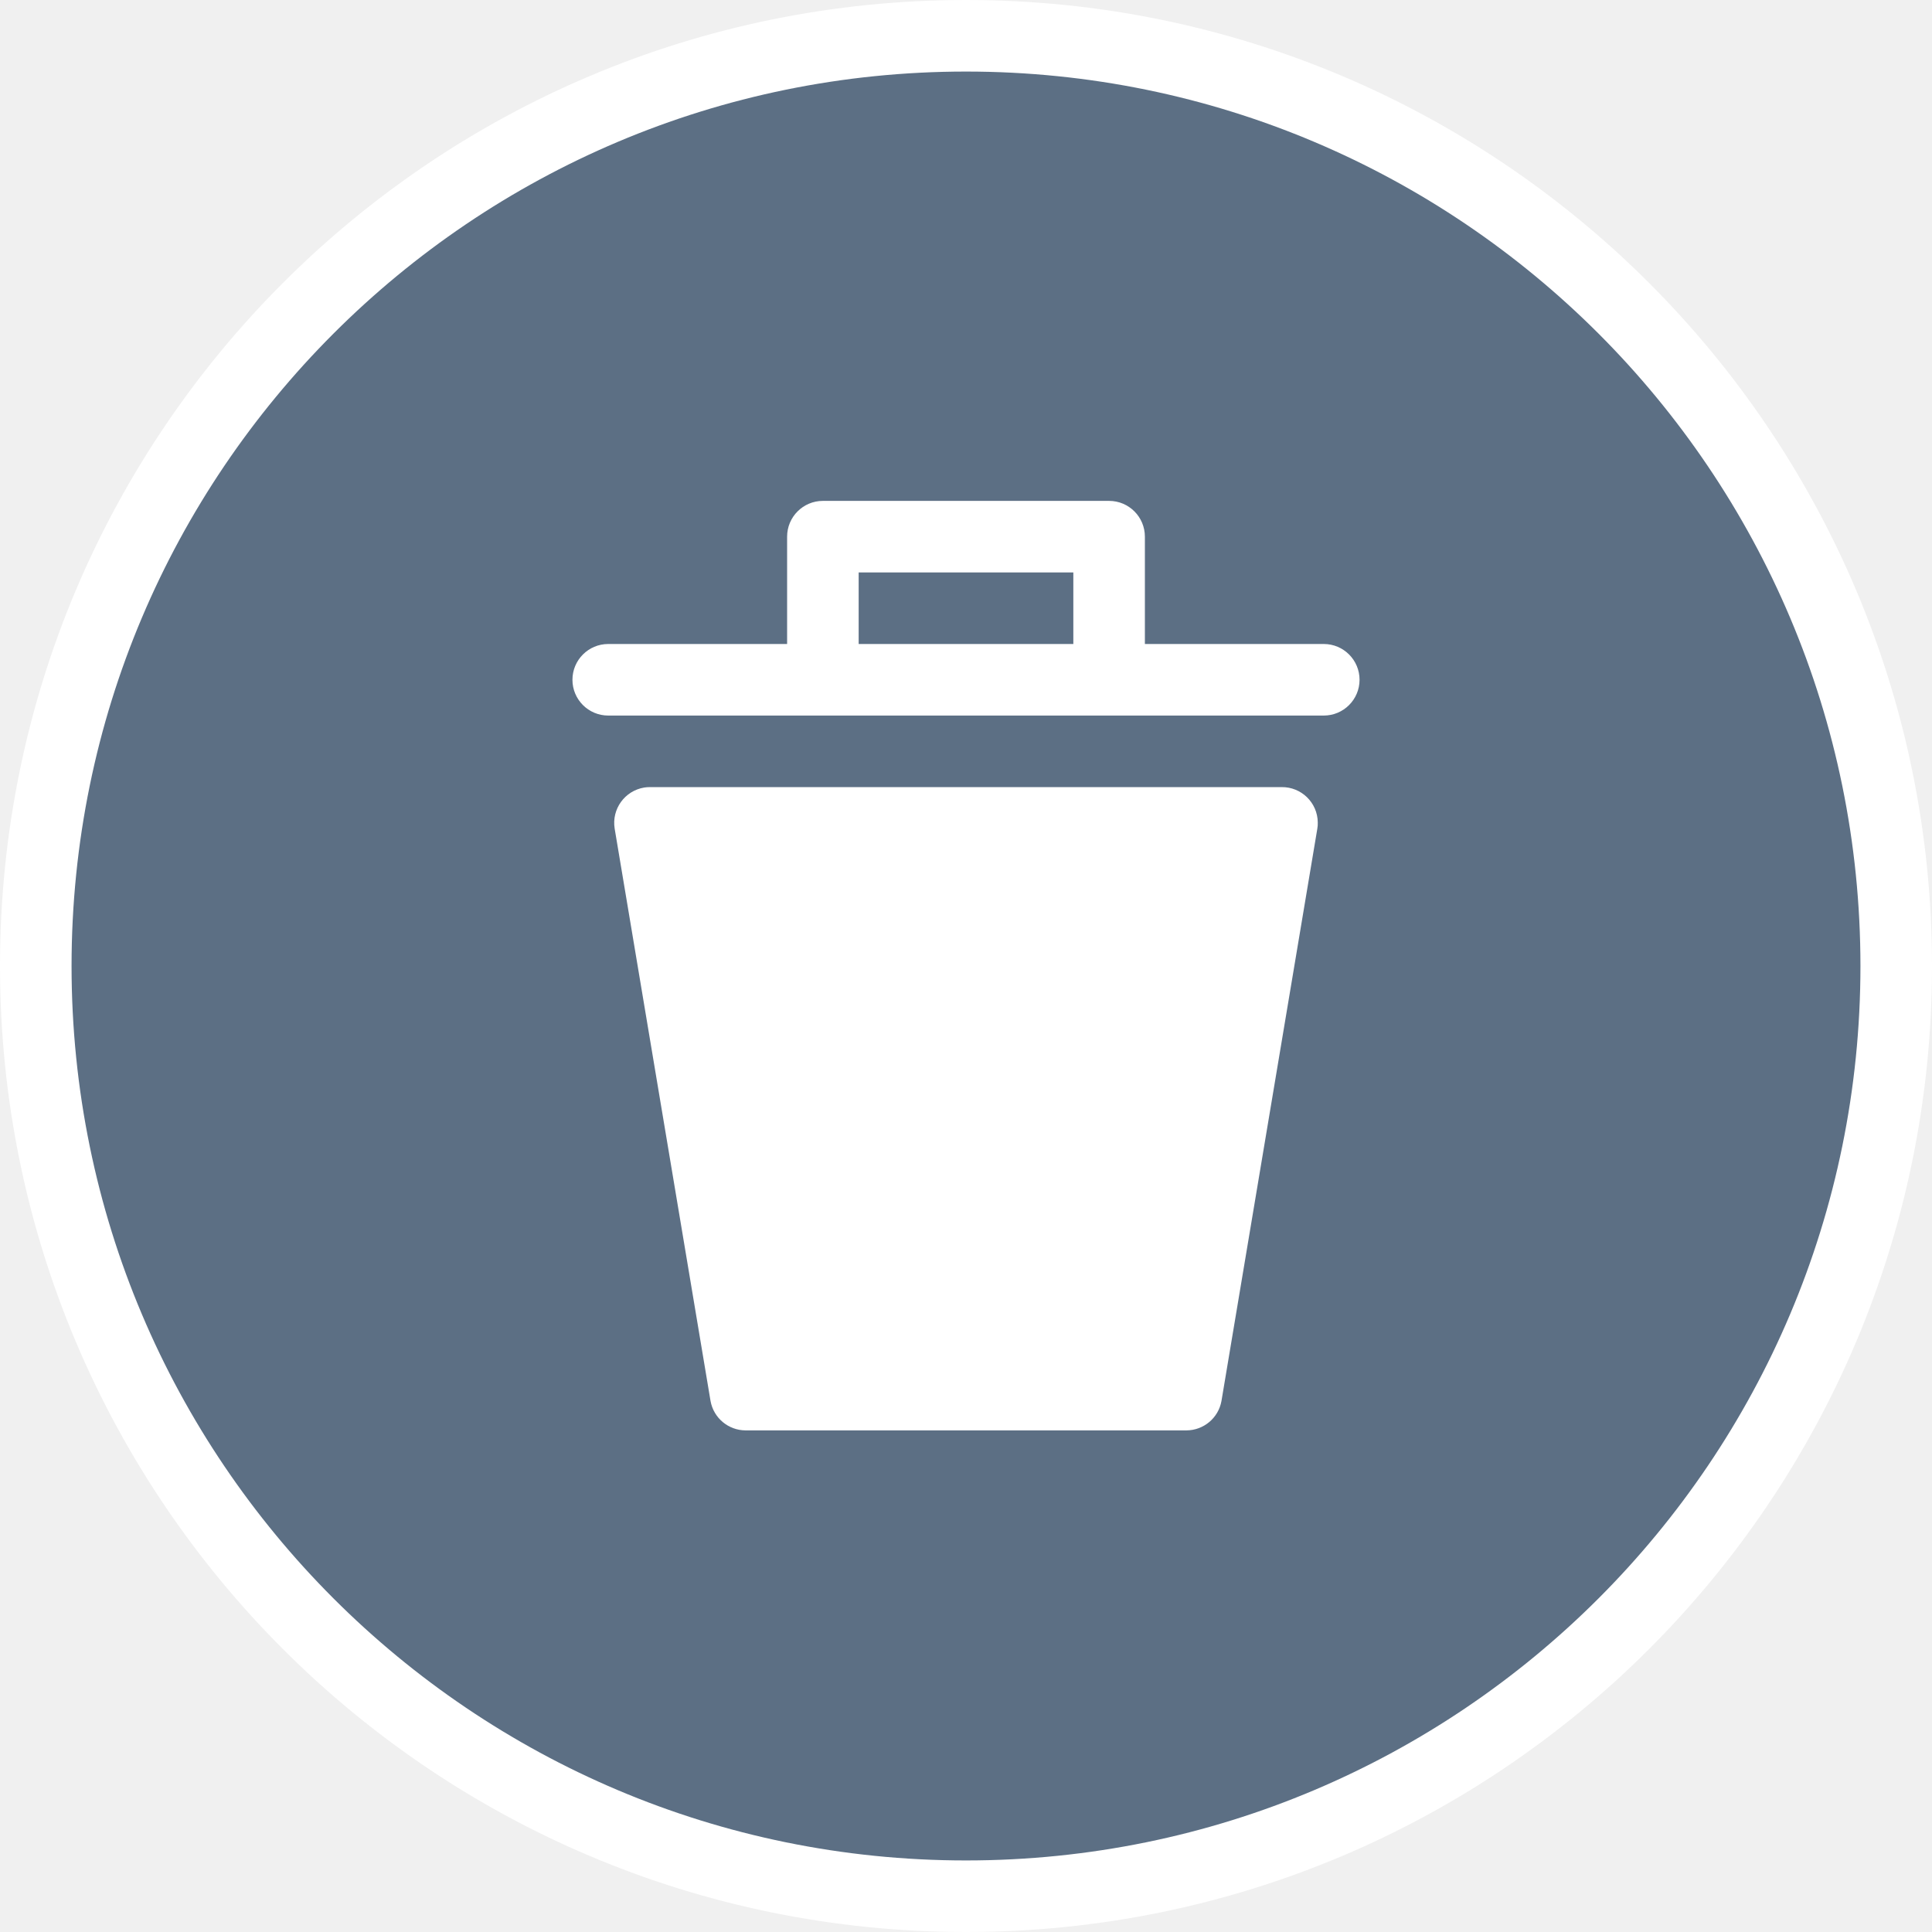
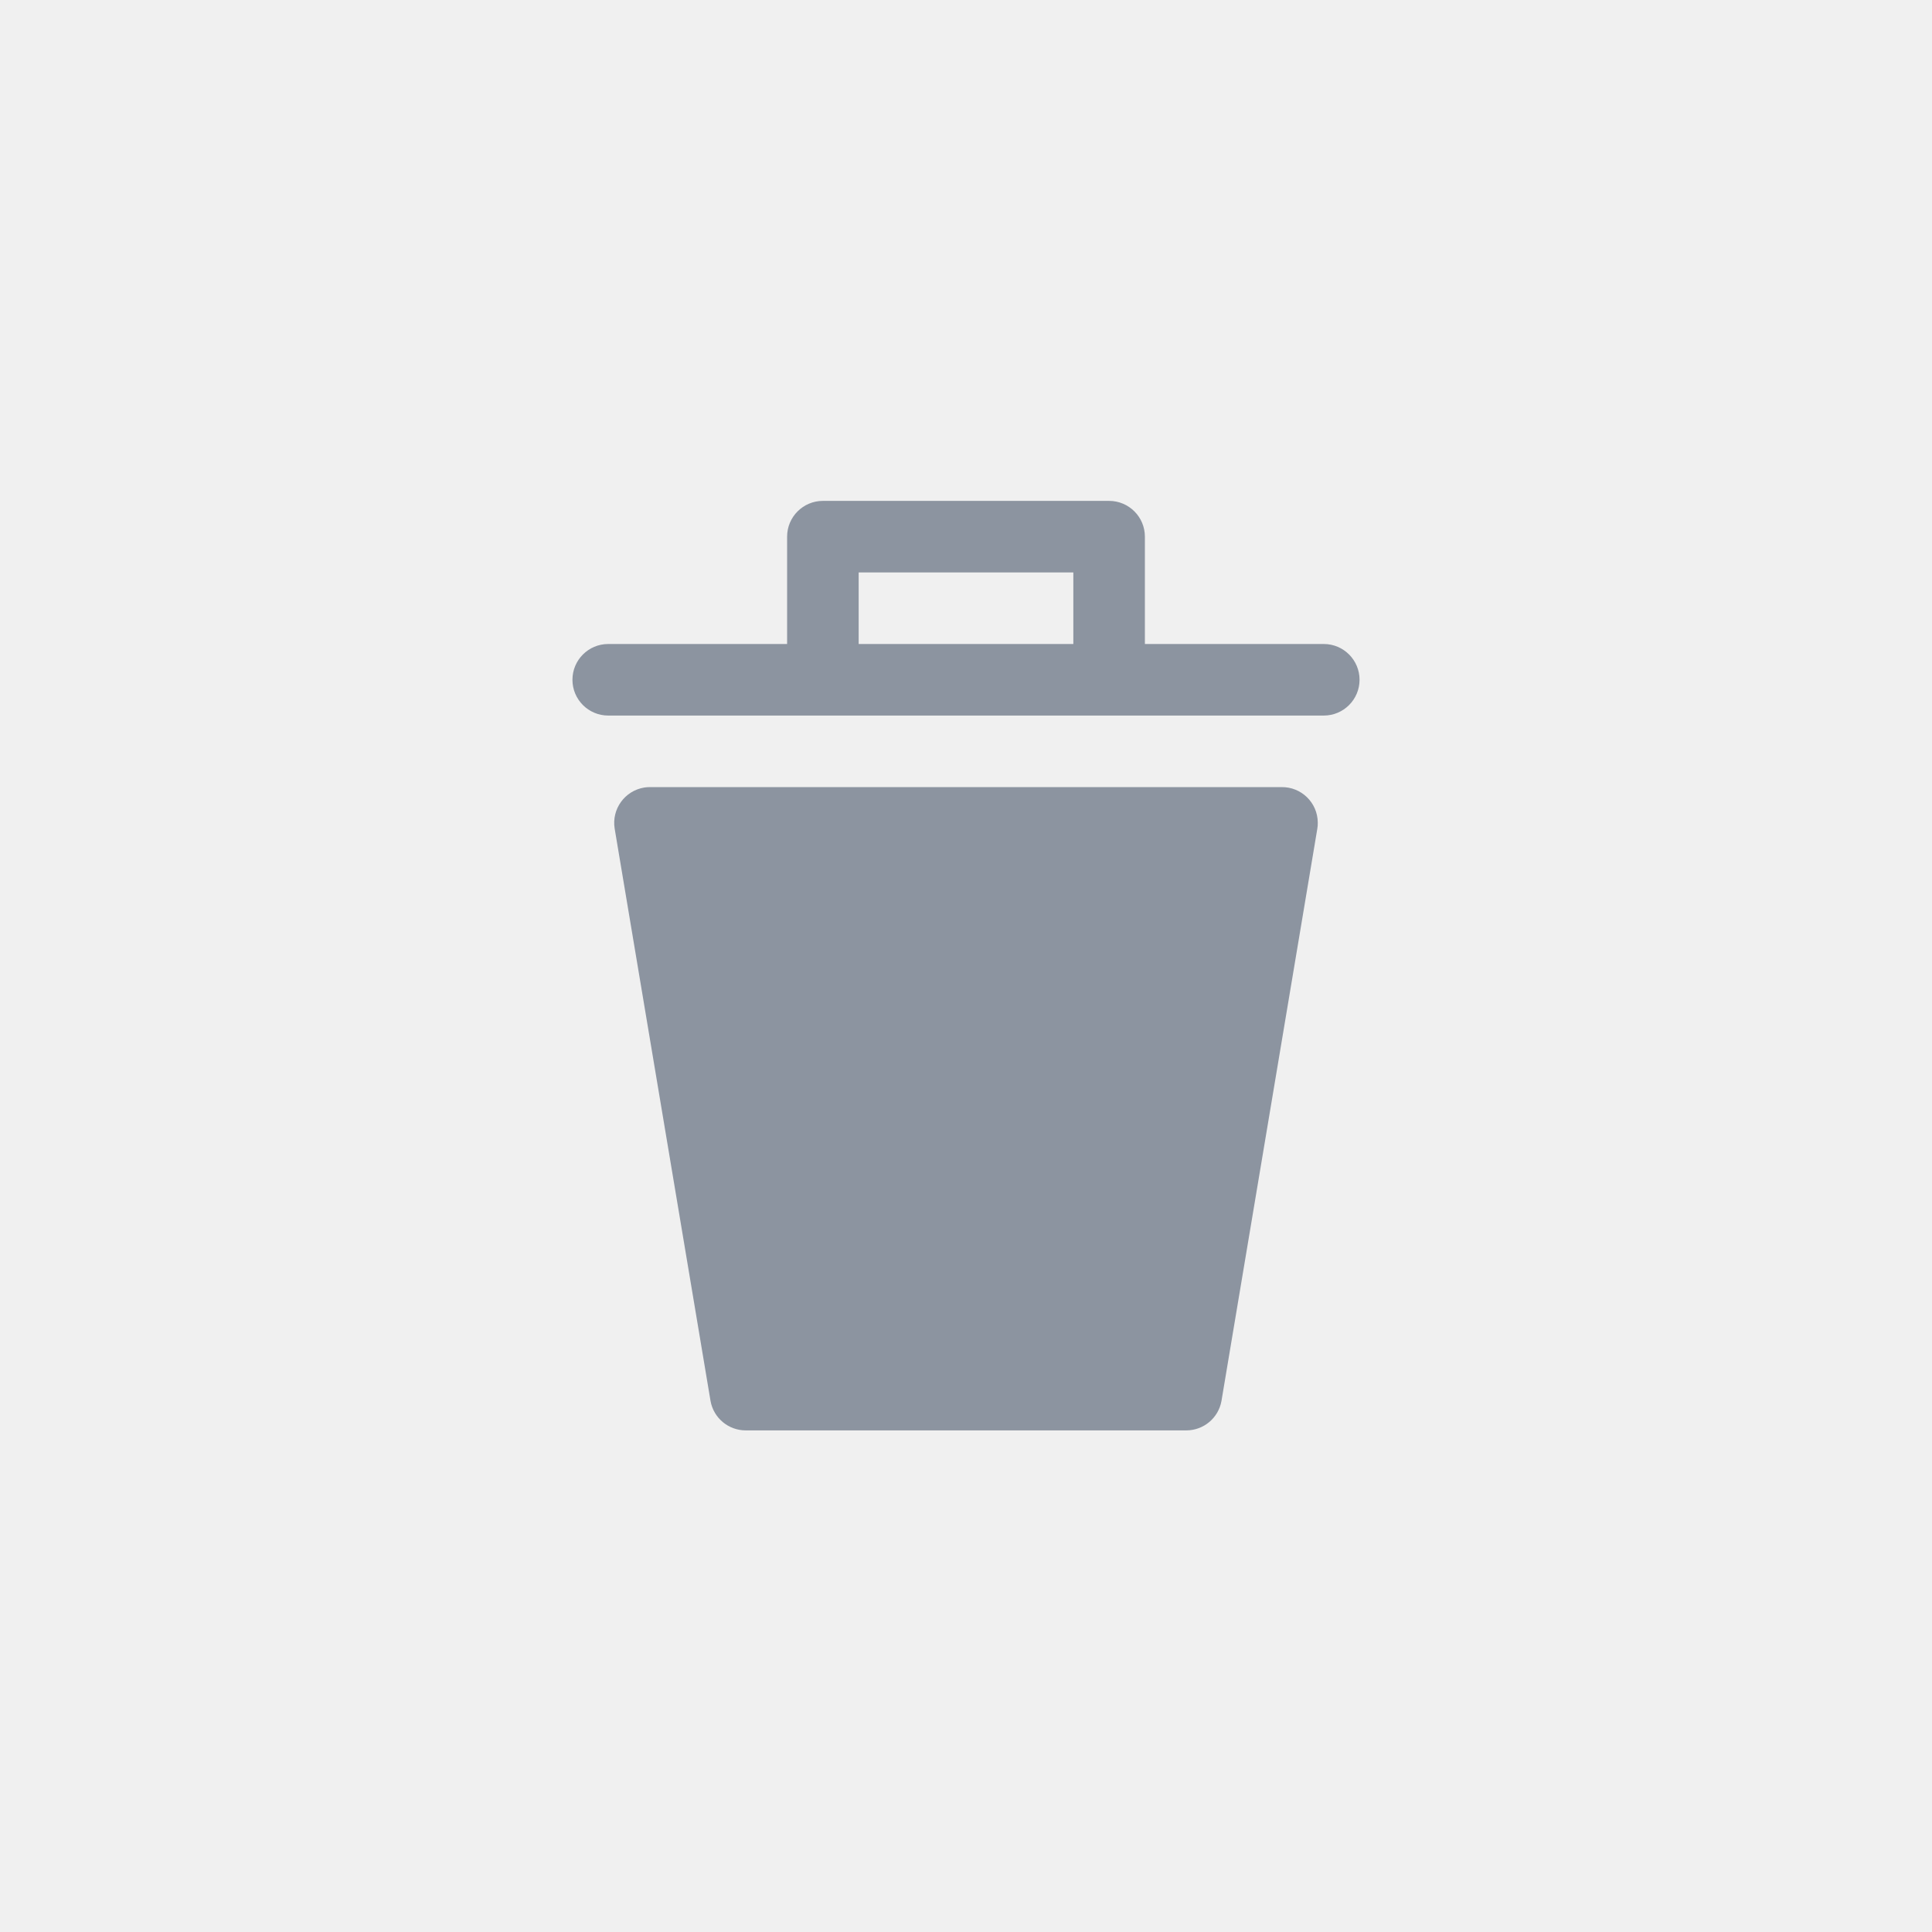
<svg xmlns="http://www.w3.org/2000/svg" viewBox="0 0 27 27" height="27" width="27">
  <rect fill="none" x="0" y="0" width="27" height="27" />
-   <rect x="1" y="1" rx="12.5" ry="12.5" width="25" height="25" stroke="#ffffff" style="stroke-linejoin:round;stroke-miterlimit:4;" fill="#ffffff" stroke-width="2" />
-   <rect x="1" y="1" width="25" height="25" rx="12.5" ry="12.5" fill="#5C6F84" />
-   <path fill="#ffffff" transform="translate(6 6)" d="M12.41,5.58l-1.34,8c-0.043,0.237-0.249,0.409-0.49,0.41H4.42c-0.241-0.001-0.447-0.173-0.49-0.41l-1.34-8  C2.546,5.307,2.731,5.051,3.003,5.006C3.029,5.002,3.054,5,3.08,5h8.83c0.276-0.004,0.503,0.217,0.506,0.493  C12.417,5.522,12.415,5.551,12.41,5.58z M13,3.5C13,3.776,12.776,4,12.5,4h-10C2.224,4,2,3.776,2,3.5S2.224,3,2.5,3H5V1.5  C5,1.224,5.224,1,5.5,1h4C9.776,1,10,1.224,10,1.5V3h2.5C12.776,3,13,3.224,13,3.5z M9,3V2H6v1H9z" />
+   <rect x="1" y="1" rx="12.5" ry="12.5" width="25" height="25" fill="none" />
+   <rect x="1" y="1" width="25" height="25" rx="12.5" ry="12.5" fill="none" />
+   <path fill="#8C94A0" transform="translate(6 6)" d="M12.41,5.58l-1.34,8c-0.043,0.237-0.249,0.409-0.49,0.41H4.42c-0.241-0.001-0.447-0.173-0.49-0.41l-1.34-8  C2.546,5.307,2.731,5.051,3.003,5.006C3.029,5.002,3.054,5,3.08,5h8.83c0.276-0.004,0.503,0.217,0.506,0.493  C12.417,5.522,12.415,5.551,12.41,5.58z M13,3.5C13,3.776,12.776,4,12.5,4h-10C2.224,4,2,3.776,2,3.5S2.224,3,2.5,3H5V1.5  C5,1.224,5.224,1,5.5,1h4C9.776,1,10,1.224,10,1.5V3h2.5C12.776,3,13,3.224,13,3.5z M9,3V2H6v1H9z" />
</svg>
